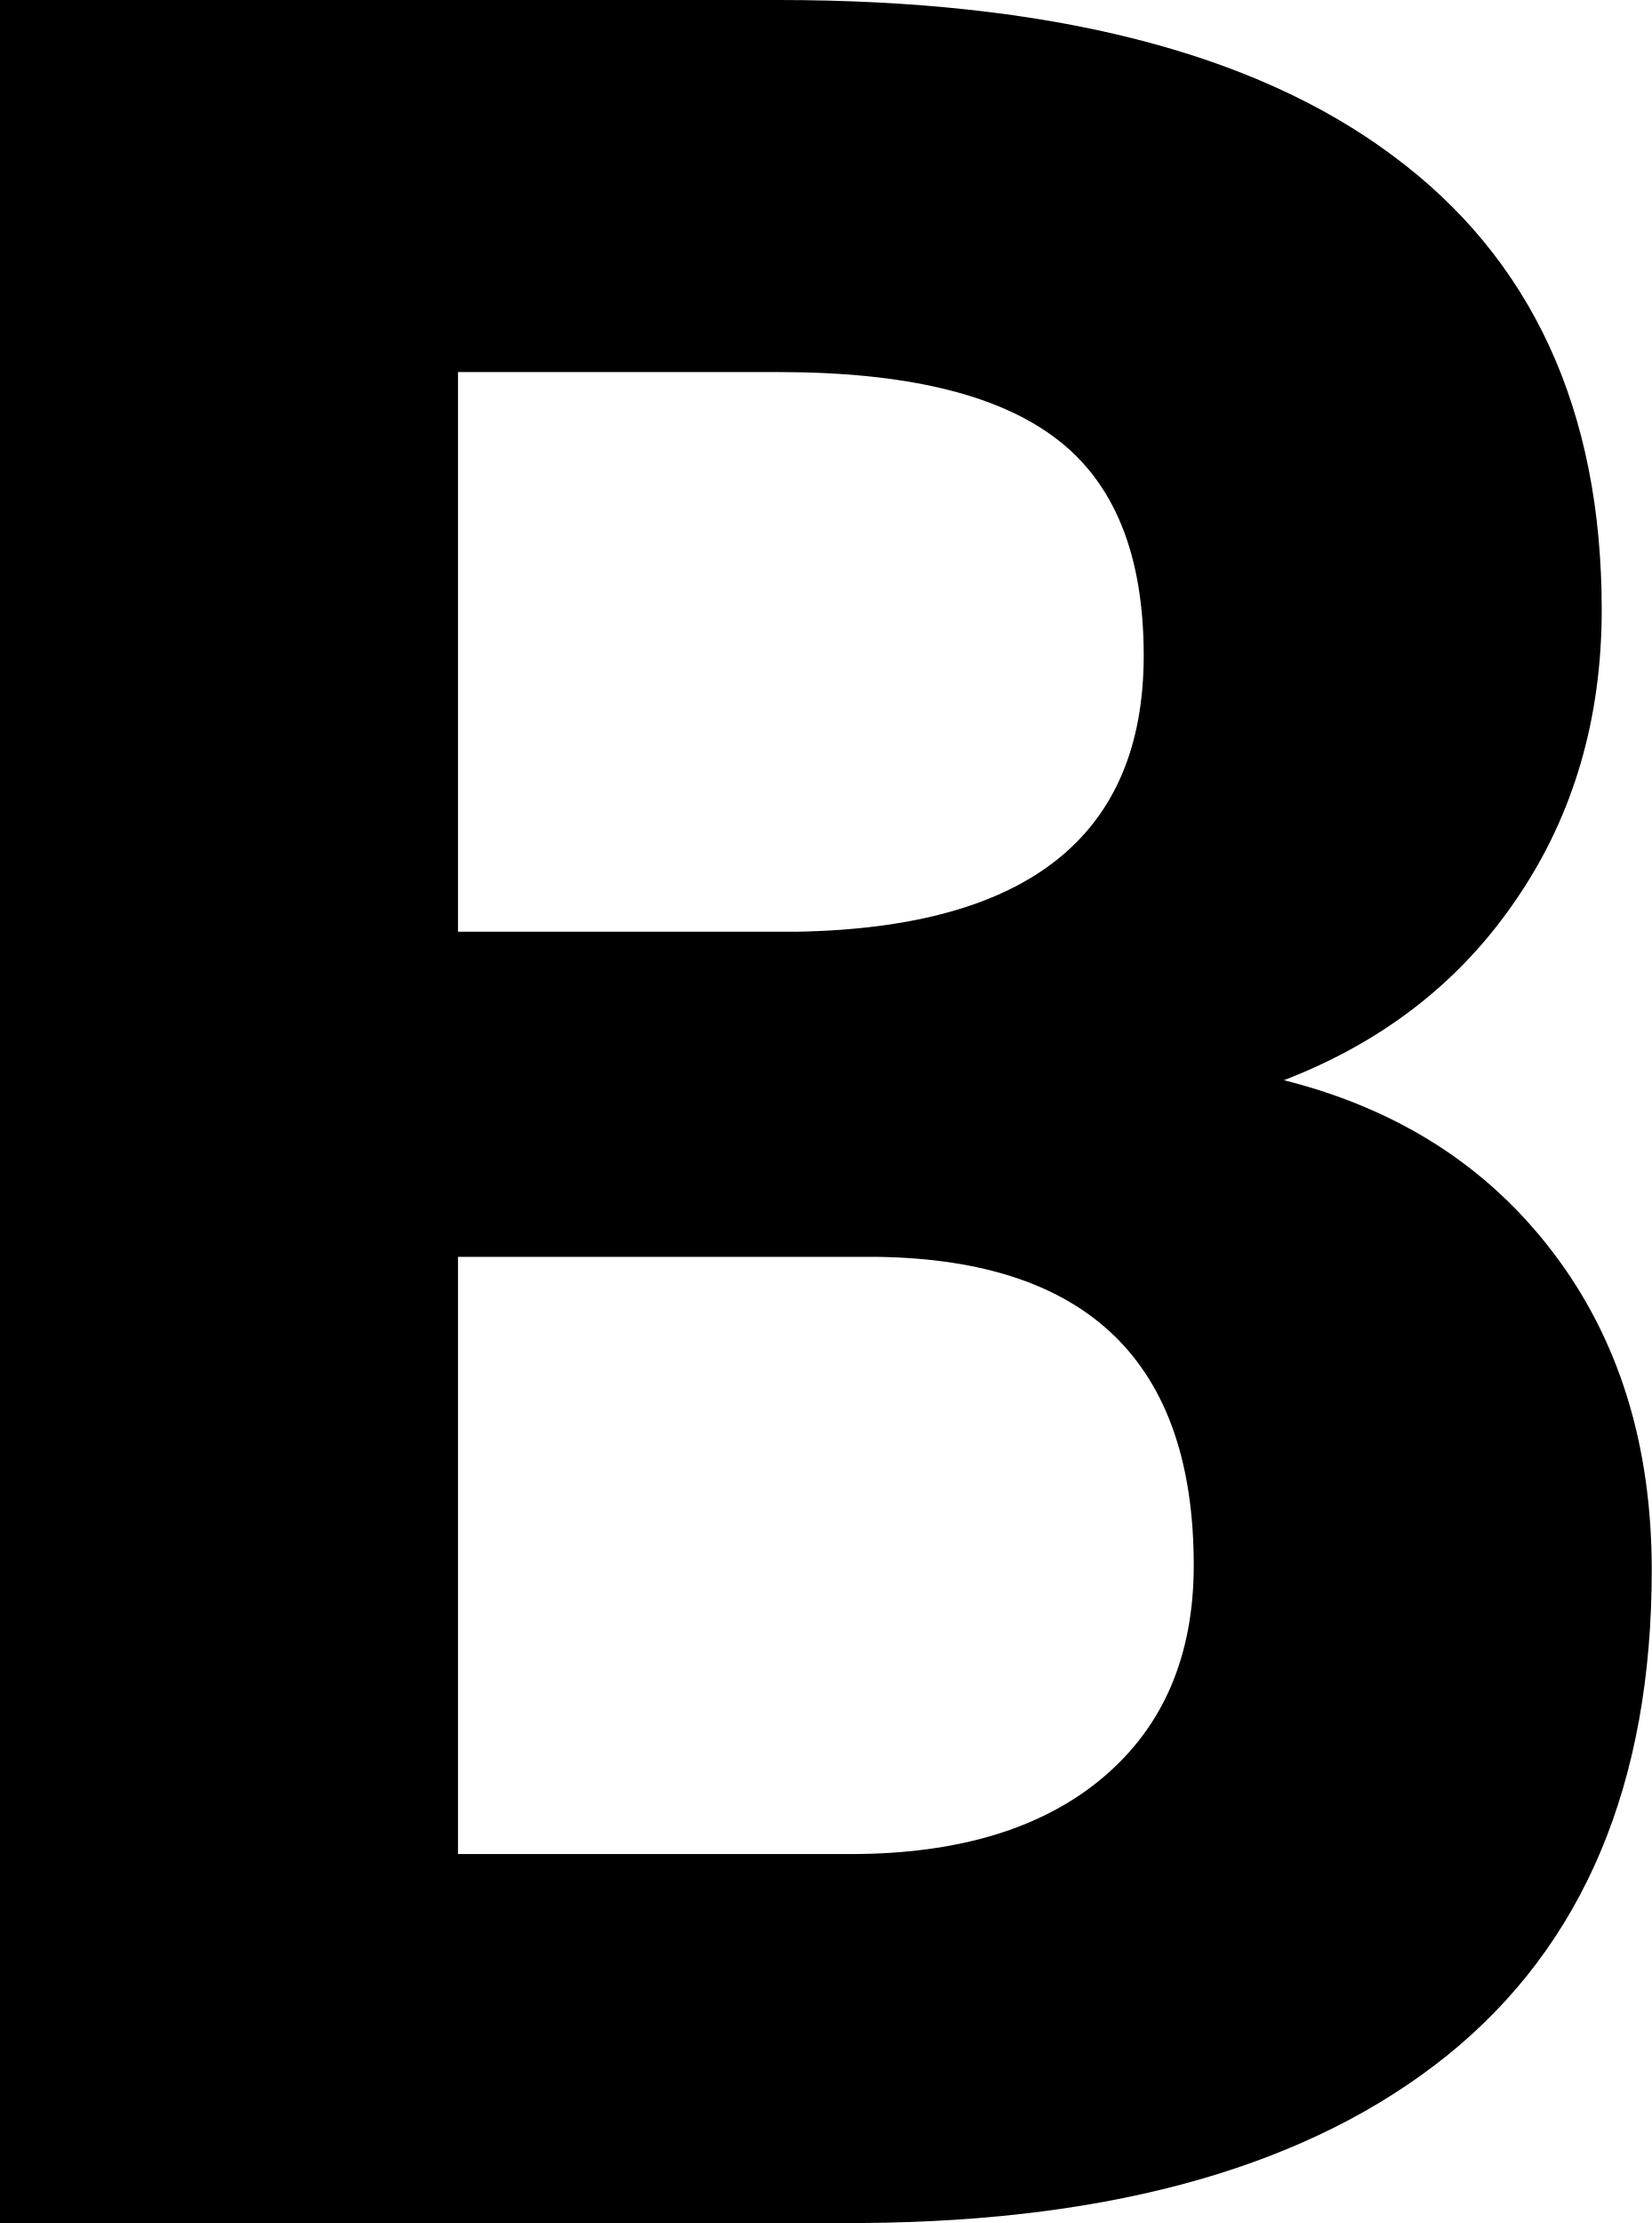
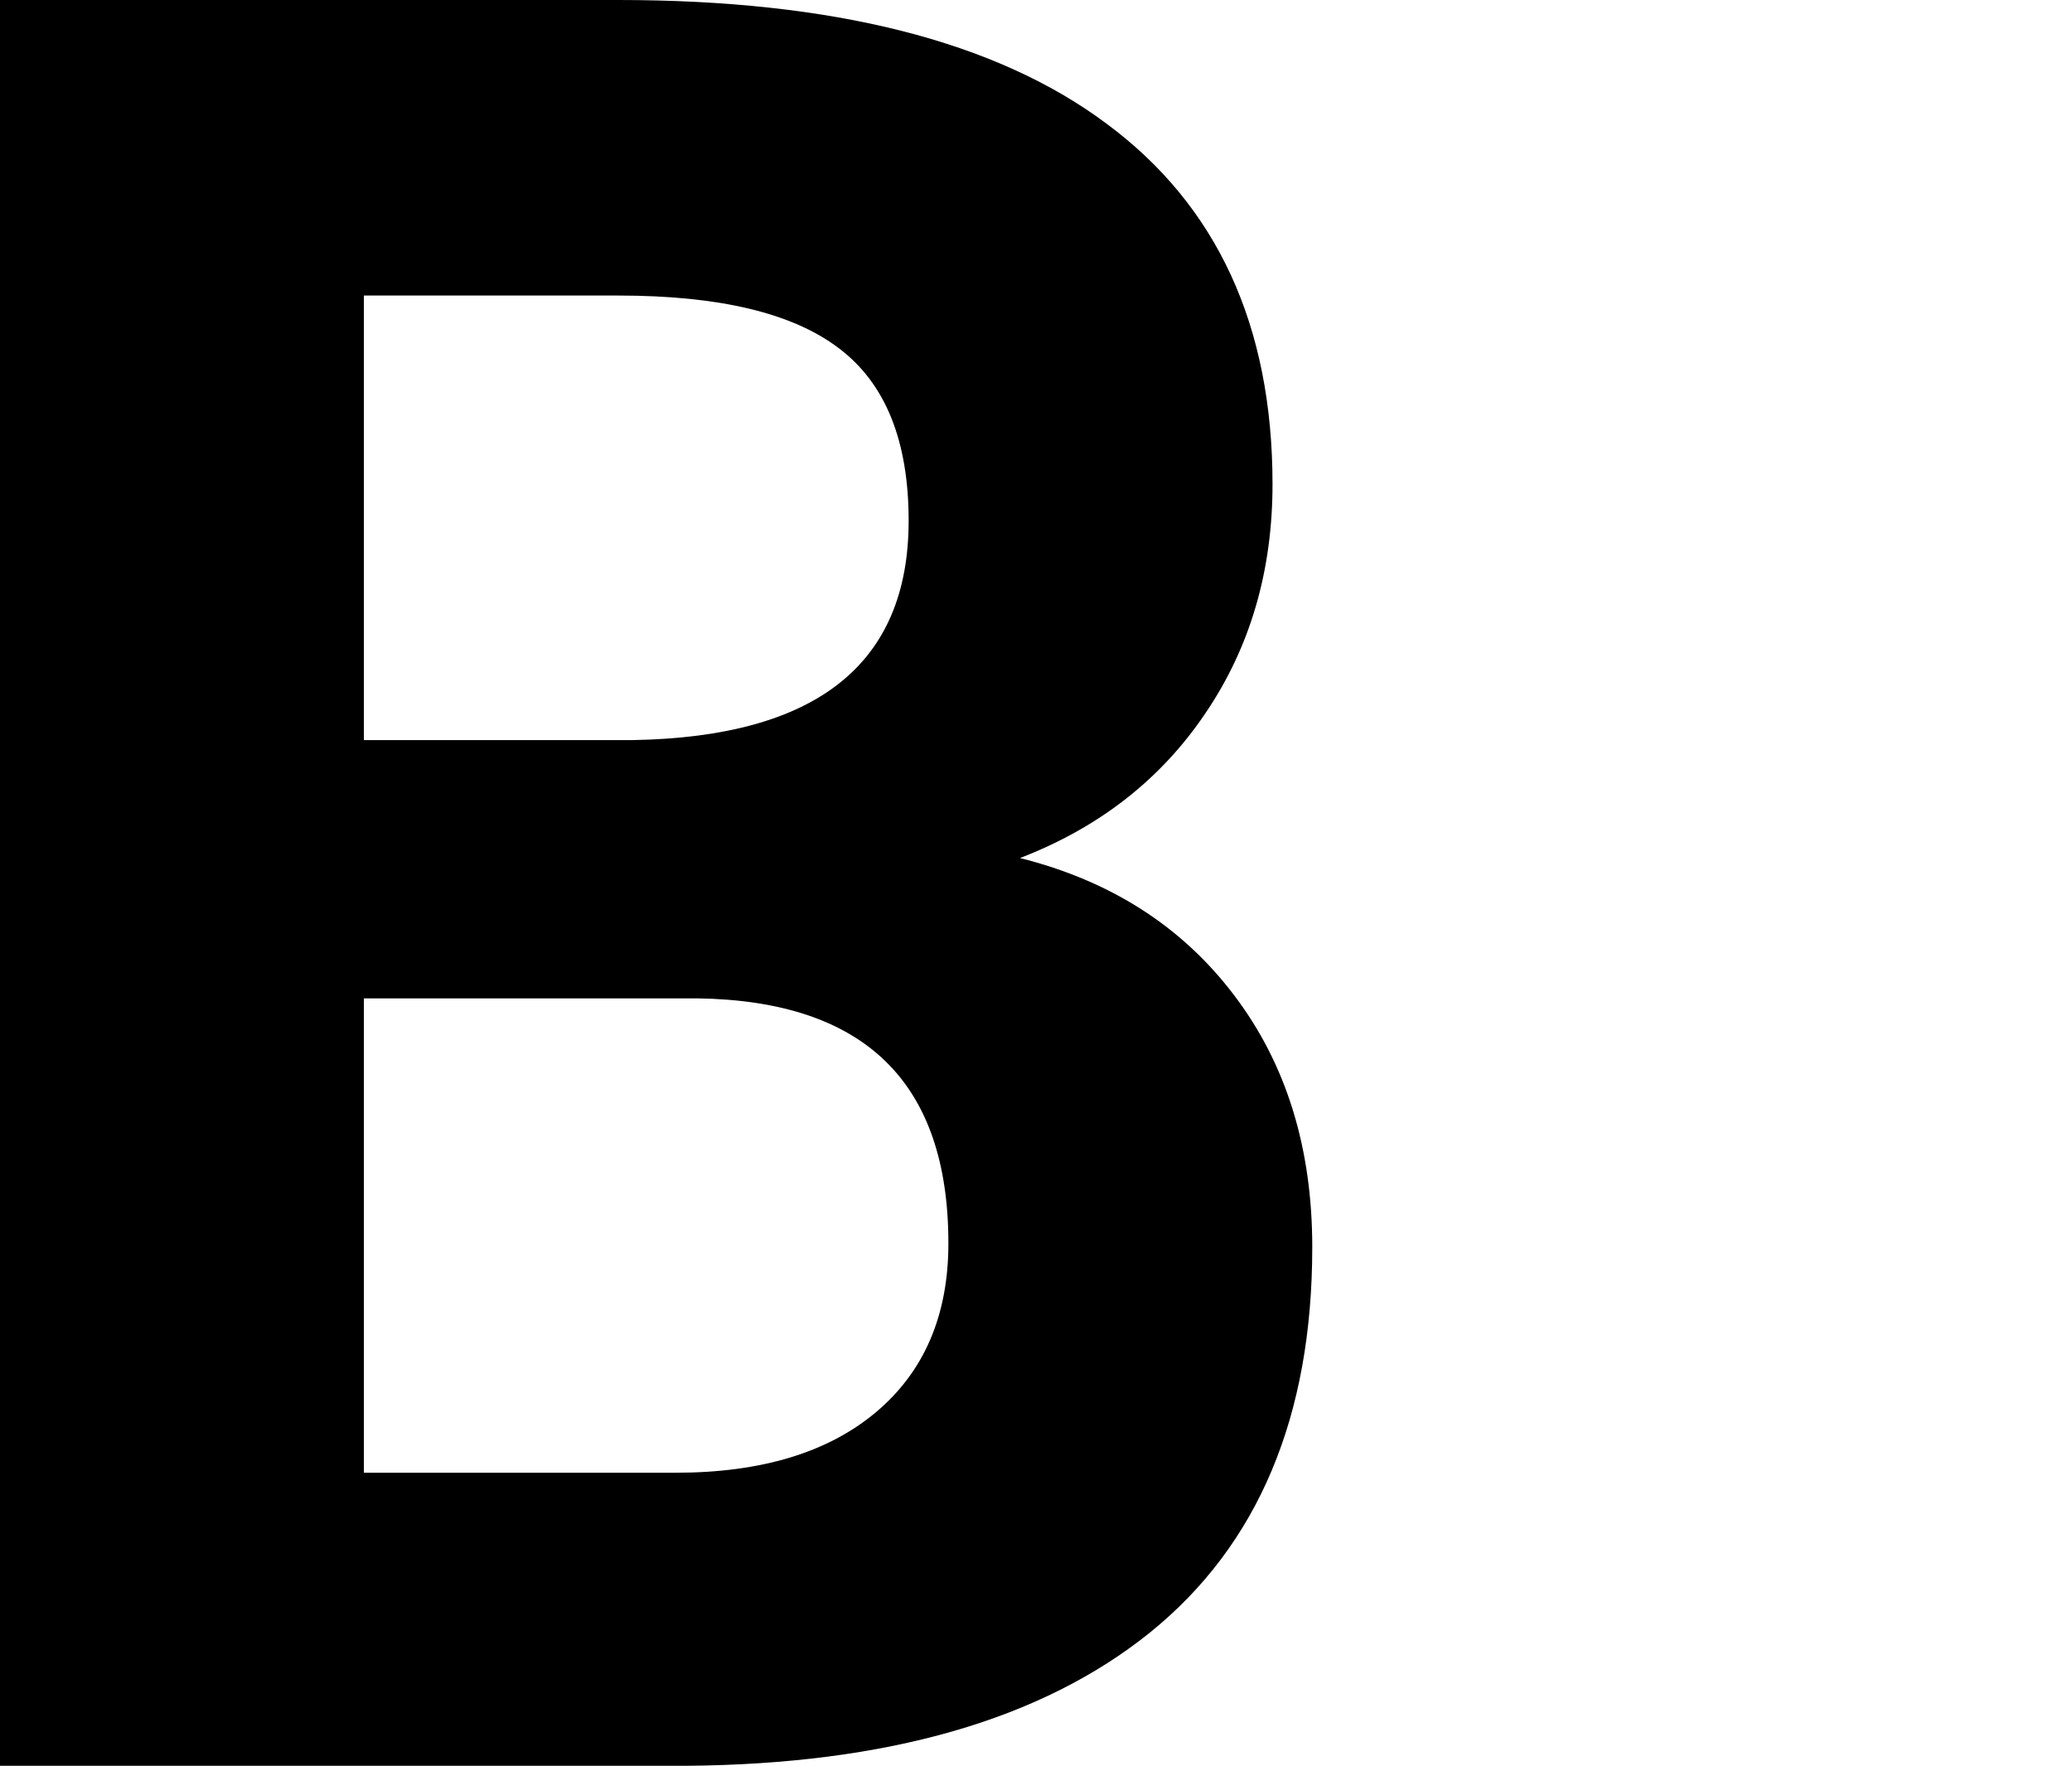
- <svg xmlns="http://www.w3.org/2000/svg" shape-rendering="geometricPrecision" text-rendering="geometricPrecision" image-rendering="optimizeQuality" fill-rule="evenodd" clip-rule="evenodd" viewBox="0 0 380 511.38">
+ <svg xmlns="http://www.w3.org/2000/svg" shape-rendering="geometricPrecision" text-rendering="geometricPrecision" image-rendering="optimizeQuality" fill-rule="evenodd" clip-rule="evenodd" viewBox="0 0 600 511.38">
  <path fill-rule="nonzero" d="M0 511.38V0h179.09C241.18 0 288.3 11.87 320.3 35.72c32.13 23.73 48.19 58.62 48.19 104.53 0 25.05-6.47 47.23-19.42 66.29-12.83 19.06-30.69 33.09-53.7 41.95 26.25 6.6 46.87 19.79 61.97 39.69 15.11 19.89 22.66 44.22 22.66 73 0 49.14-15.7 86.3-46.99 111.6-31.41 25.29-76.12 38.12-134.14 38.6H0zm105.37-222.25v137.38h90.26c24.82 0 44.24-5.88 58.14-17.63 13.91-11.74 20.86-28.05 20.86-48.78 0-46.63-24.22-70.25-72.64-70.97h-96.62zm0-74.8h78.04c53.1-.95 79.71-22.05 79.71-63.53 0-23.13-6.71-39.8-20.26-49.99-13.42-10.18-34.64-15.22-63.77-15.22h-73.72v128.74z" />
</svg>
